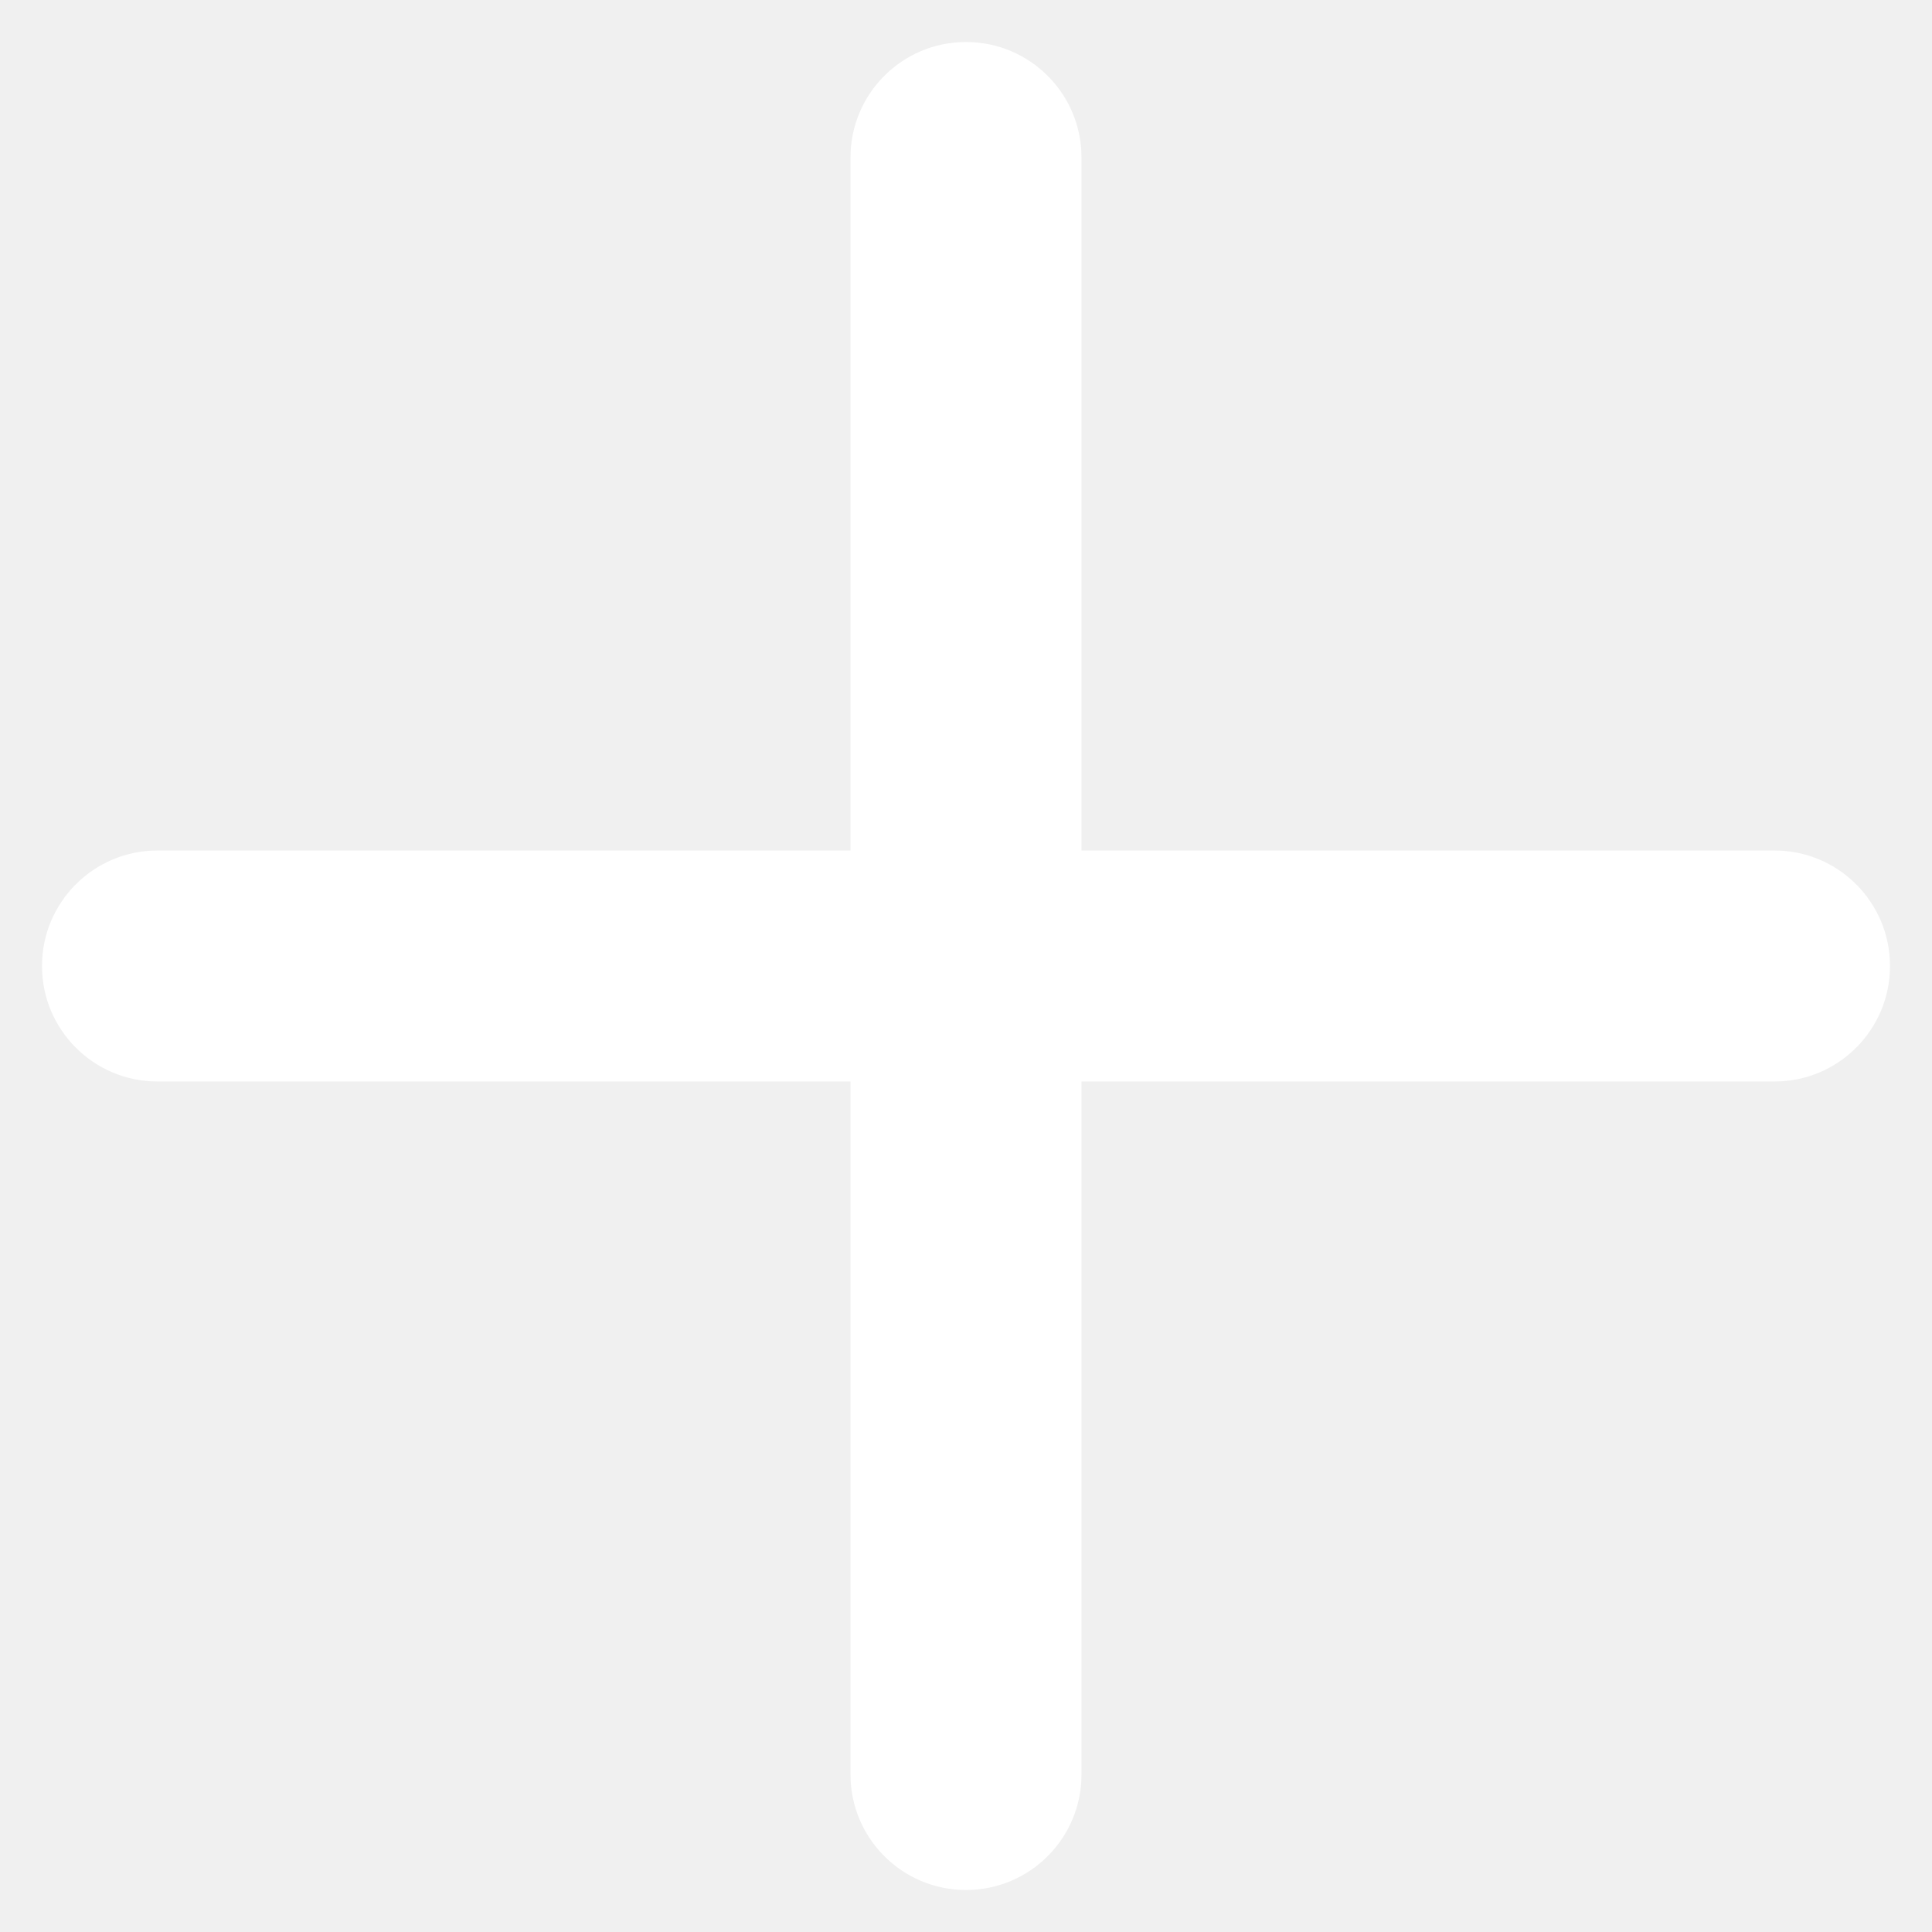
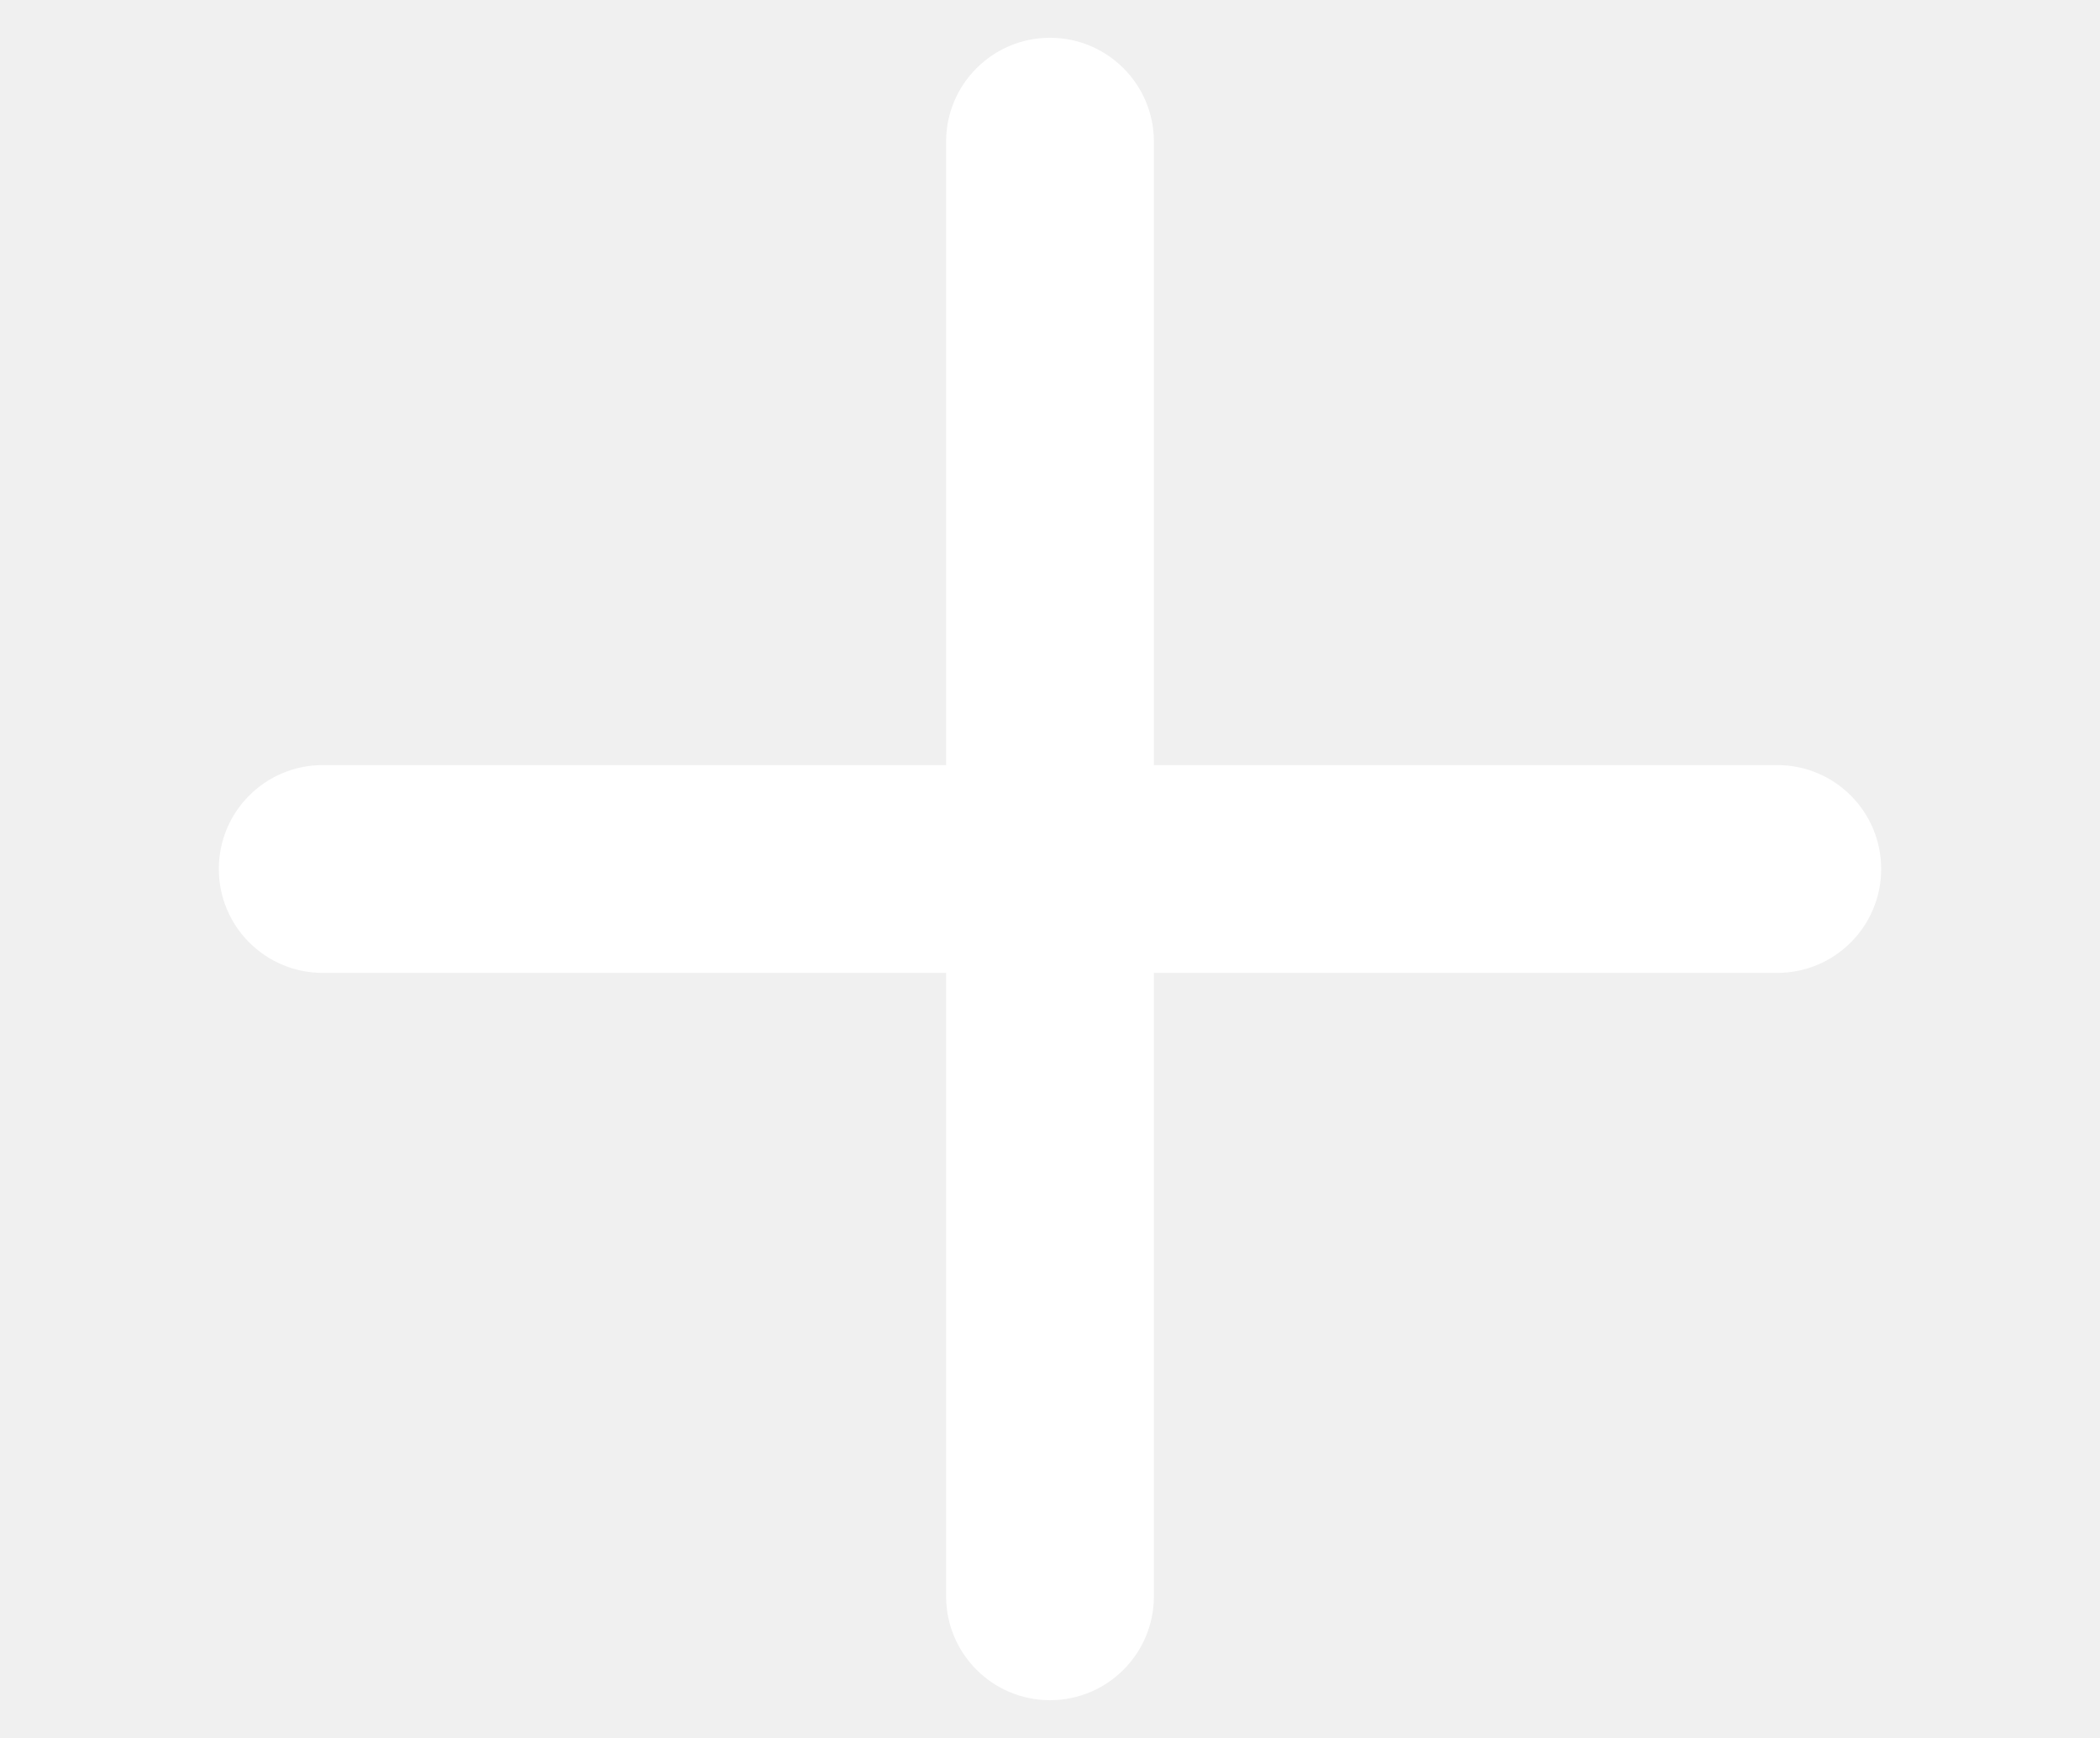
- <svg xmlns="http://www.w3.org/2000/svg" xmlns:xlink="http://www.w3.org/1999/xlink" width="23px" height="23px" viewBox="0 0 23 23" version="1.1">
+ <svg xmlns="http://www.w3.org/2000/svg" xmlns:xlink="http://www.w3.org/1999/xlink" width="29px" height="24px" viewBox="0 0 23 23" version="1.1">
  <defs>
    <path d="M26.125,15.125 L17.875,15.125 L17.875,6.875 C17.875,6.115 17.259,5.5 16.5,5.5 C15.741,5.5 15.125,6.115 15.125,6.875 L15.125,15.125 L6.875,15.125 C6.116,15.125 5.5,15.74 5.5,16.5 C5.5,17.26 6.116,17.875 6.875,17.875 L15.125,17.875 L15.125,26.125 C15.125,26.885 15.741,27.5 16.5,27.5 C17.259,27.5 17.875,26.885 17.875,26.125 L17.875,17.875 L26.125,17.875 C26.884,17.875 27.5,17.26 27.5,16.5 C27.5,15.74 26.884,15.125 26.125,15.125" id="path-1" />
  </defs>
  <g id="Page-1" stroke="none" stroke-width="1" fill="none" fill-rule="evenodd">
    <g id="Home-List-of-Exercises" transform="translate(-120, -632)">
      <g id="Nav" transform="translate(-1, 619)">
        <g id="plus" transform="translate(116, 8)">
          <mask id="mask-2" fill="white">
            <use xlink:href="#path-1" />
          </mask>
          <use id="🎨-Icon-Сolor" fill="#FFFFFF" fill-rule="evenodd" xlink:href="#path-1" />
        </g>
      </g>
    </g>
  </g>
</svg>
